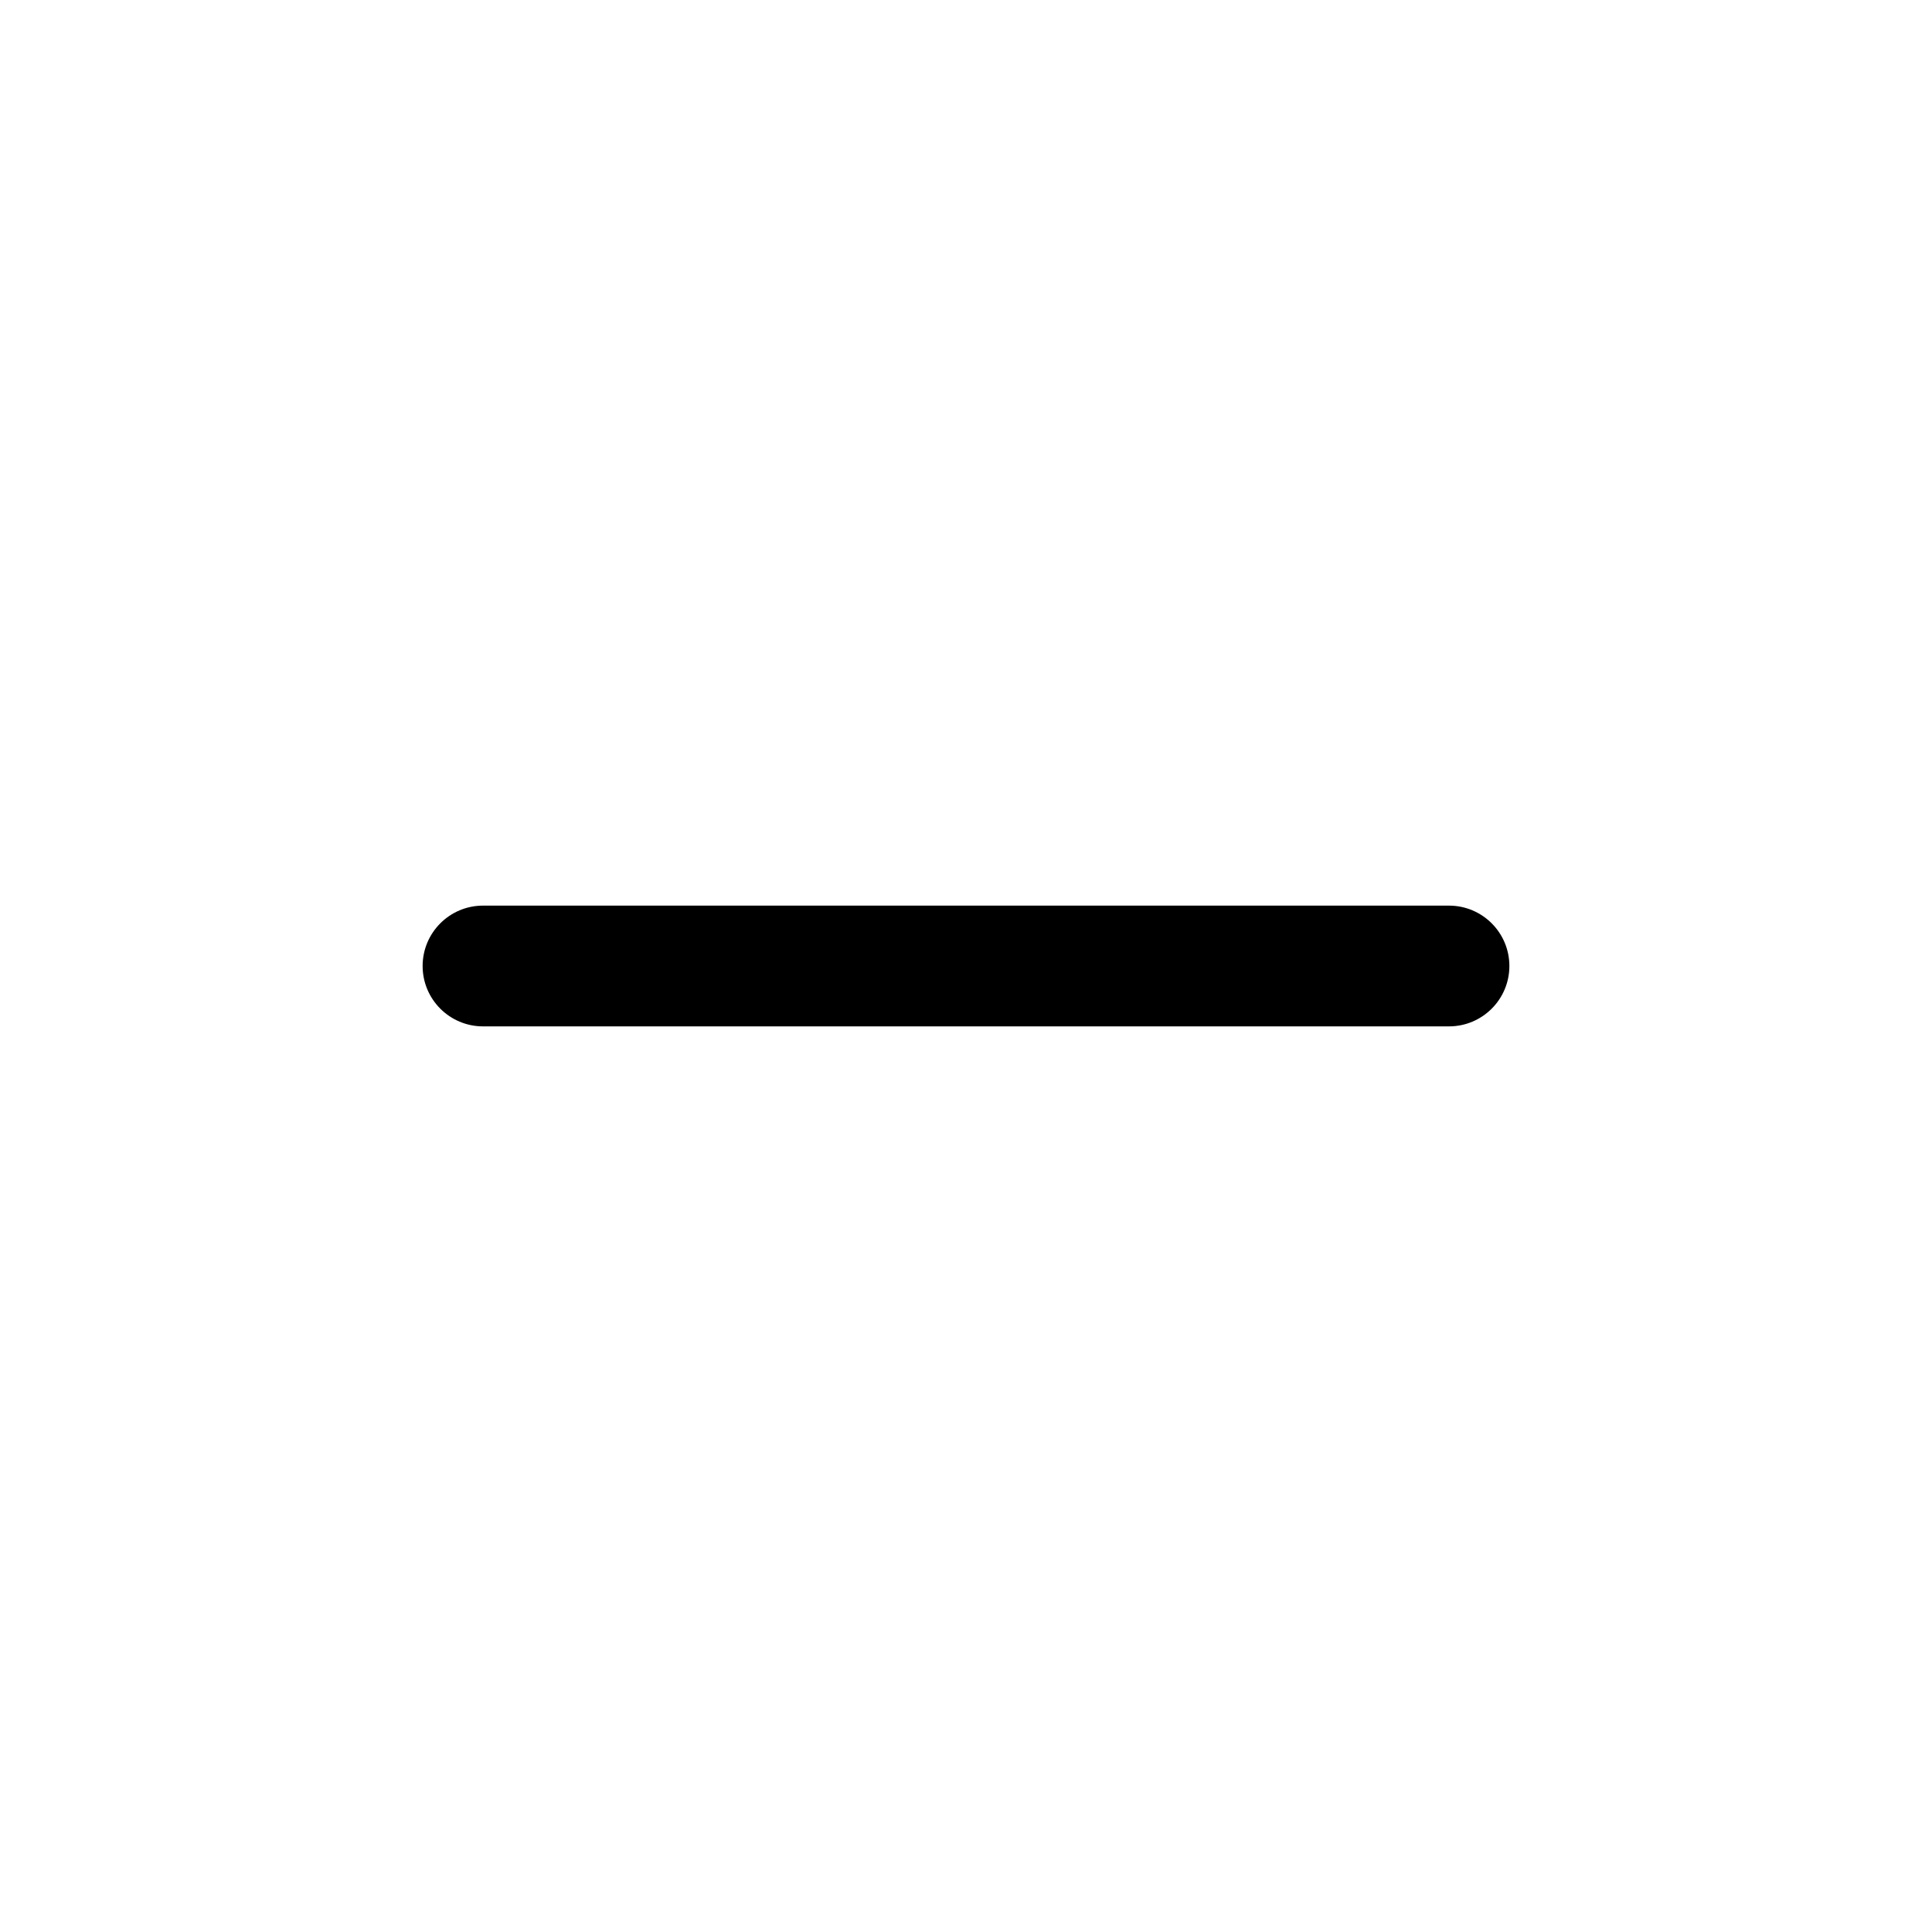
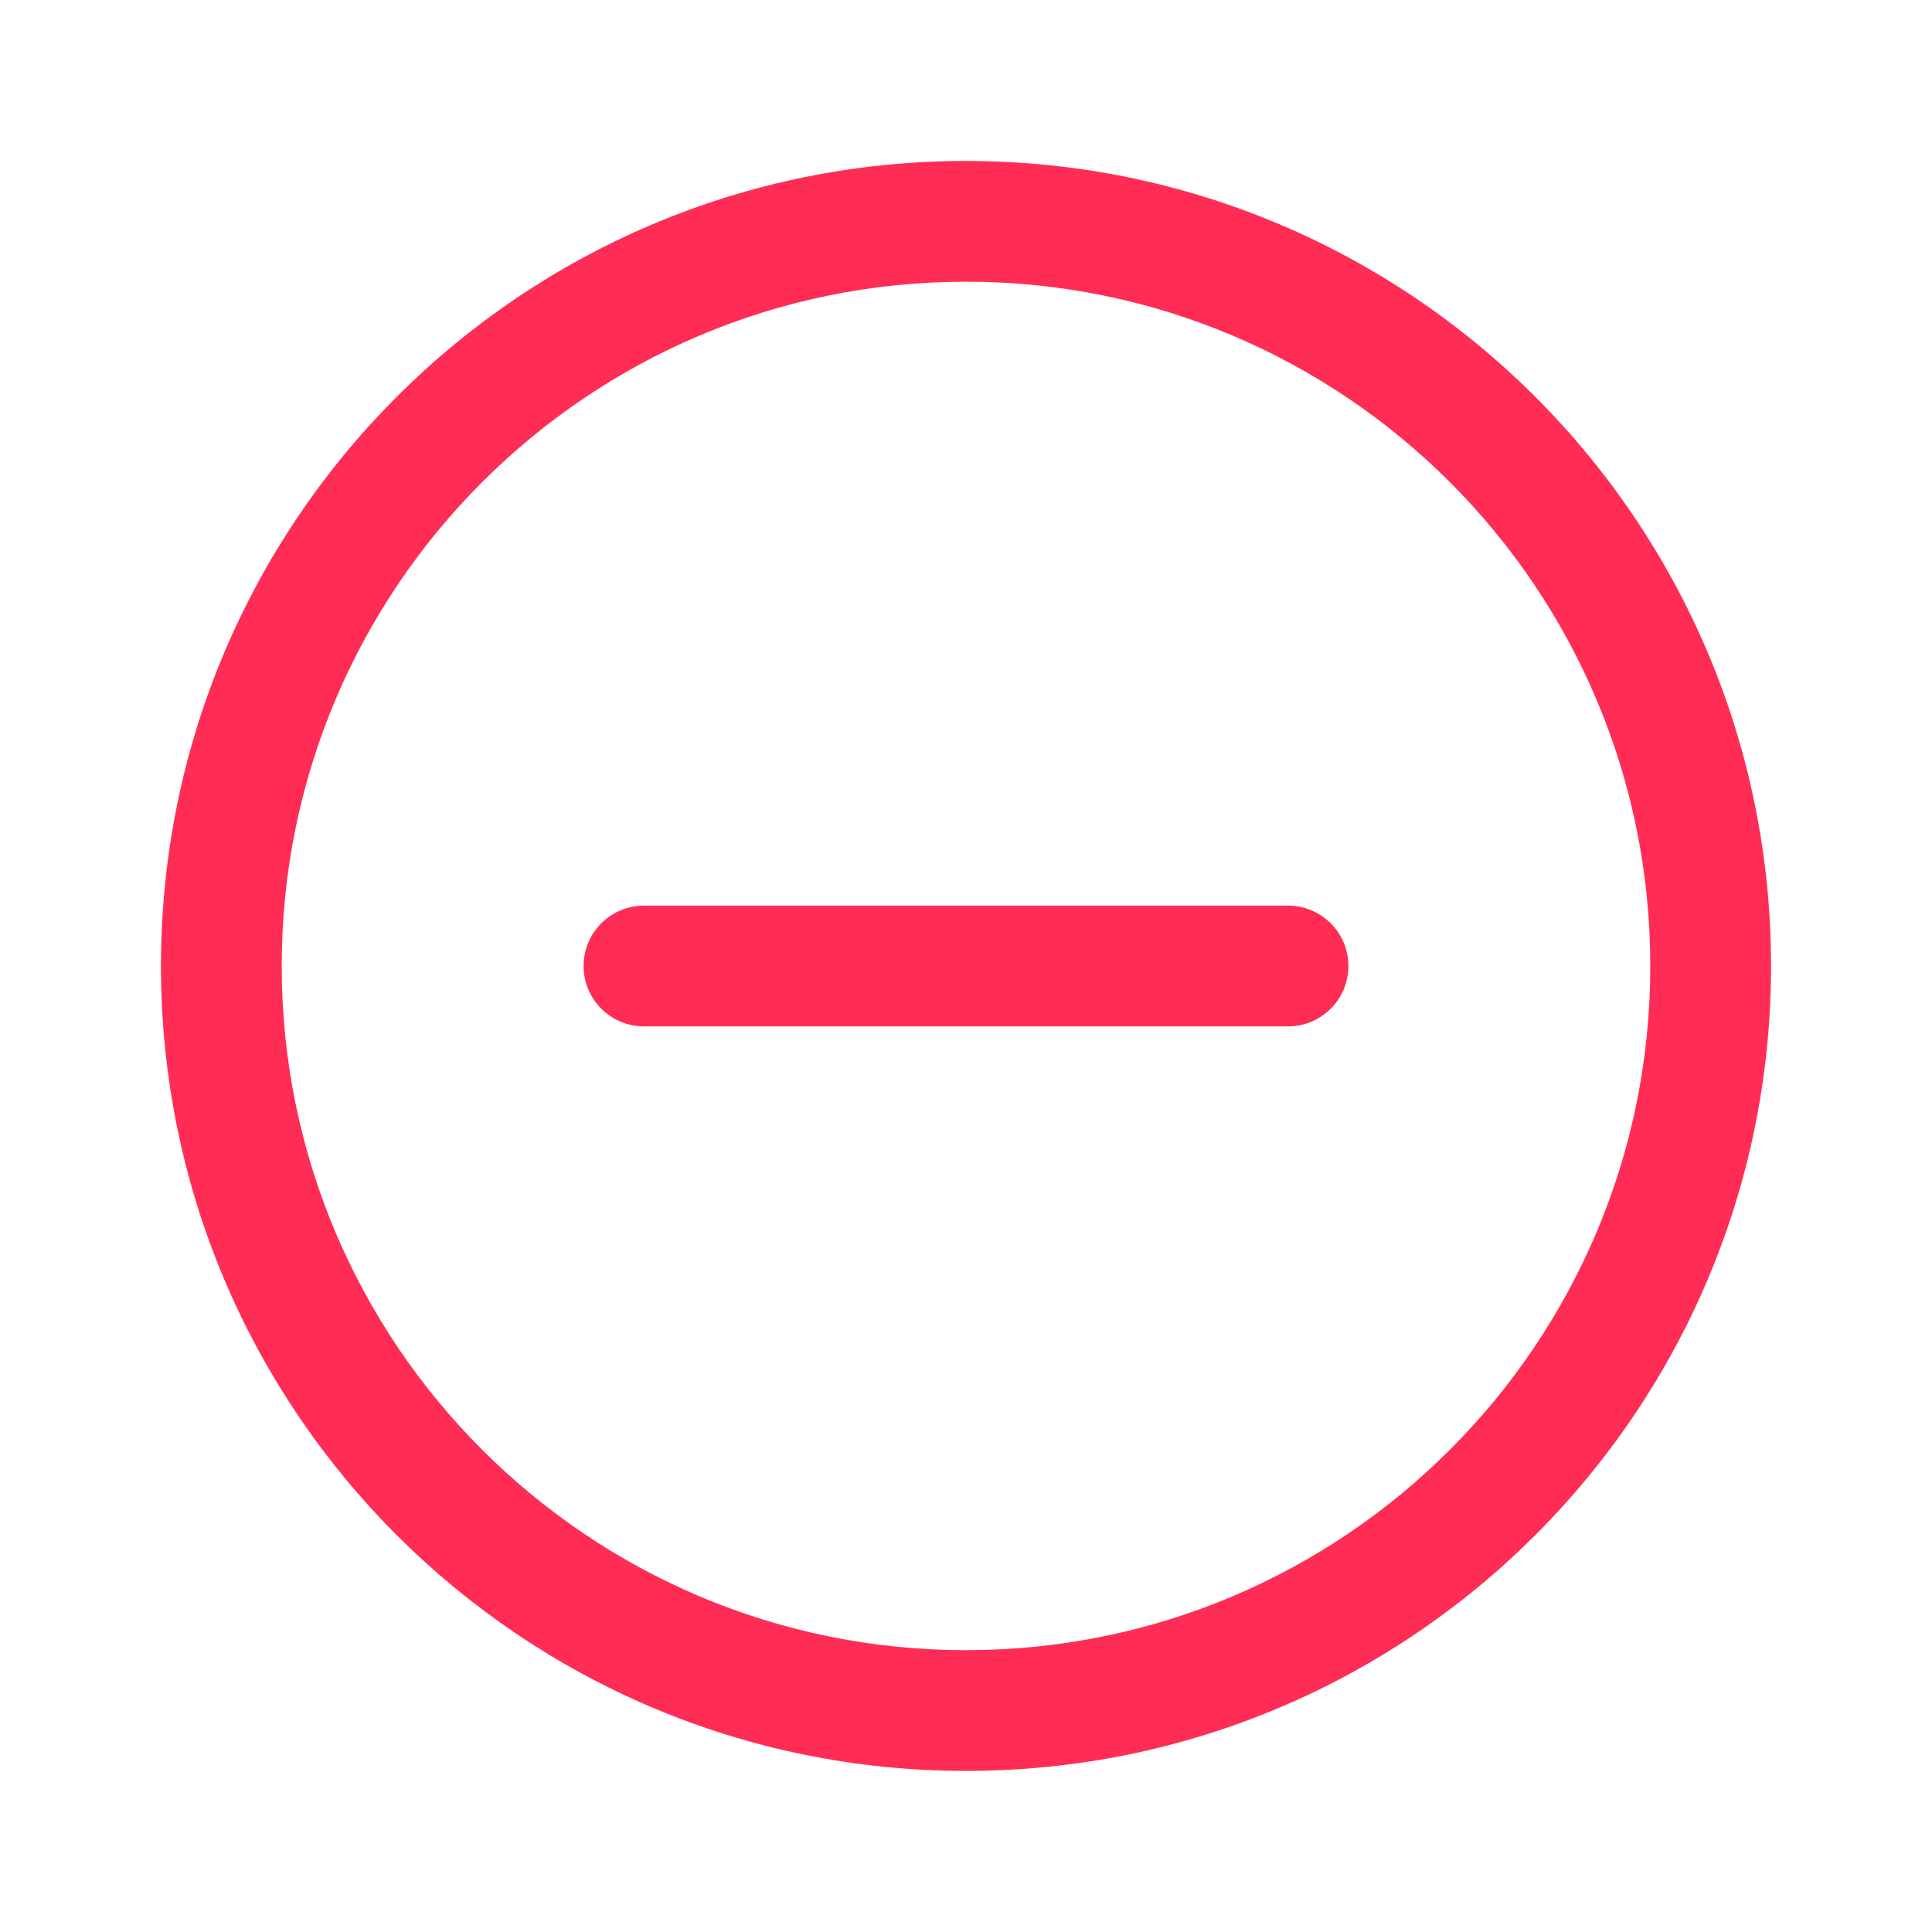
- <svg xmlns="http://www.w3.org/2000/svg" width="24" height="24" viewBox="0 0 24 24" fill="none">
-   <path d="M18 11.25C18.414 11.25 18.75 11.586 18.75 12C18.75 12.414 18.414 12.75 18 12.75C14 12.75 10 12.75 6 12.75C5.586 12.75 5.25 12.414 5.25 12C5.25 11.586 5.586 11.25 6 11.25C10 11.25 14 11.25 18 11.25Z" fill="black" />
+ <svg xmlns="http://www.w3.org/2000/svg" width="16" height="16" viewBox="0 0 16 16" fill="none">
+   <path d="M10.667 8.5C10.943 8.5 11.167 8.276 11.167 8C11.167 7.724 10.943 7.5 10.667 7.5L5.333 7.5C5.057 7.5 4.833 7.724 4.833 8C4.833 8.276 5.057 8.5 5.333 8.5L10.667 8.5Z" fill="#FF2D55" />
+   <path fill-rule="evenodd" clip-rule="evenodd" d="M14.667 8C14.667 11.682 11.682 14.666 8 14.666C4.318 14.666 1.333 11.682 1.333 8C1.333 4.318 4.318 1.333 8 1.333C11.682 1.333 14.667 4.318 14.667 8ZM13.667 8C13.667 11.129 11.13 13.666 8 13.666C4.871 13.666 2.333 11.129 2.333 8C2.333 4.87 4.871 2.333 8 2.333C11.13 2.333 13.667 4.87 13.667 8Z" fill="#FF2D55" />
</svg>
